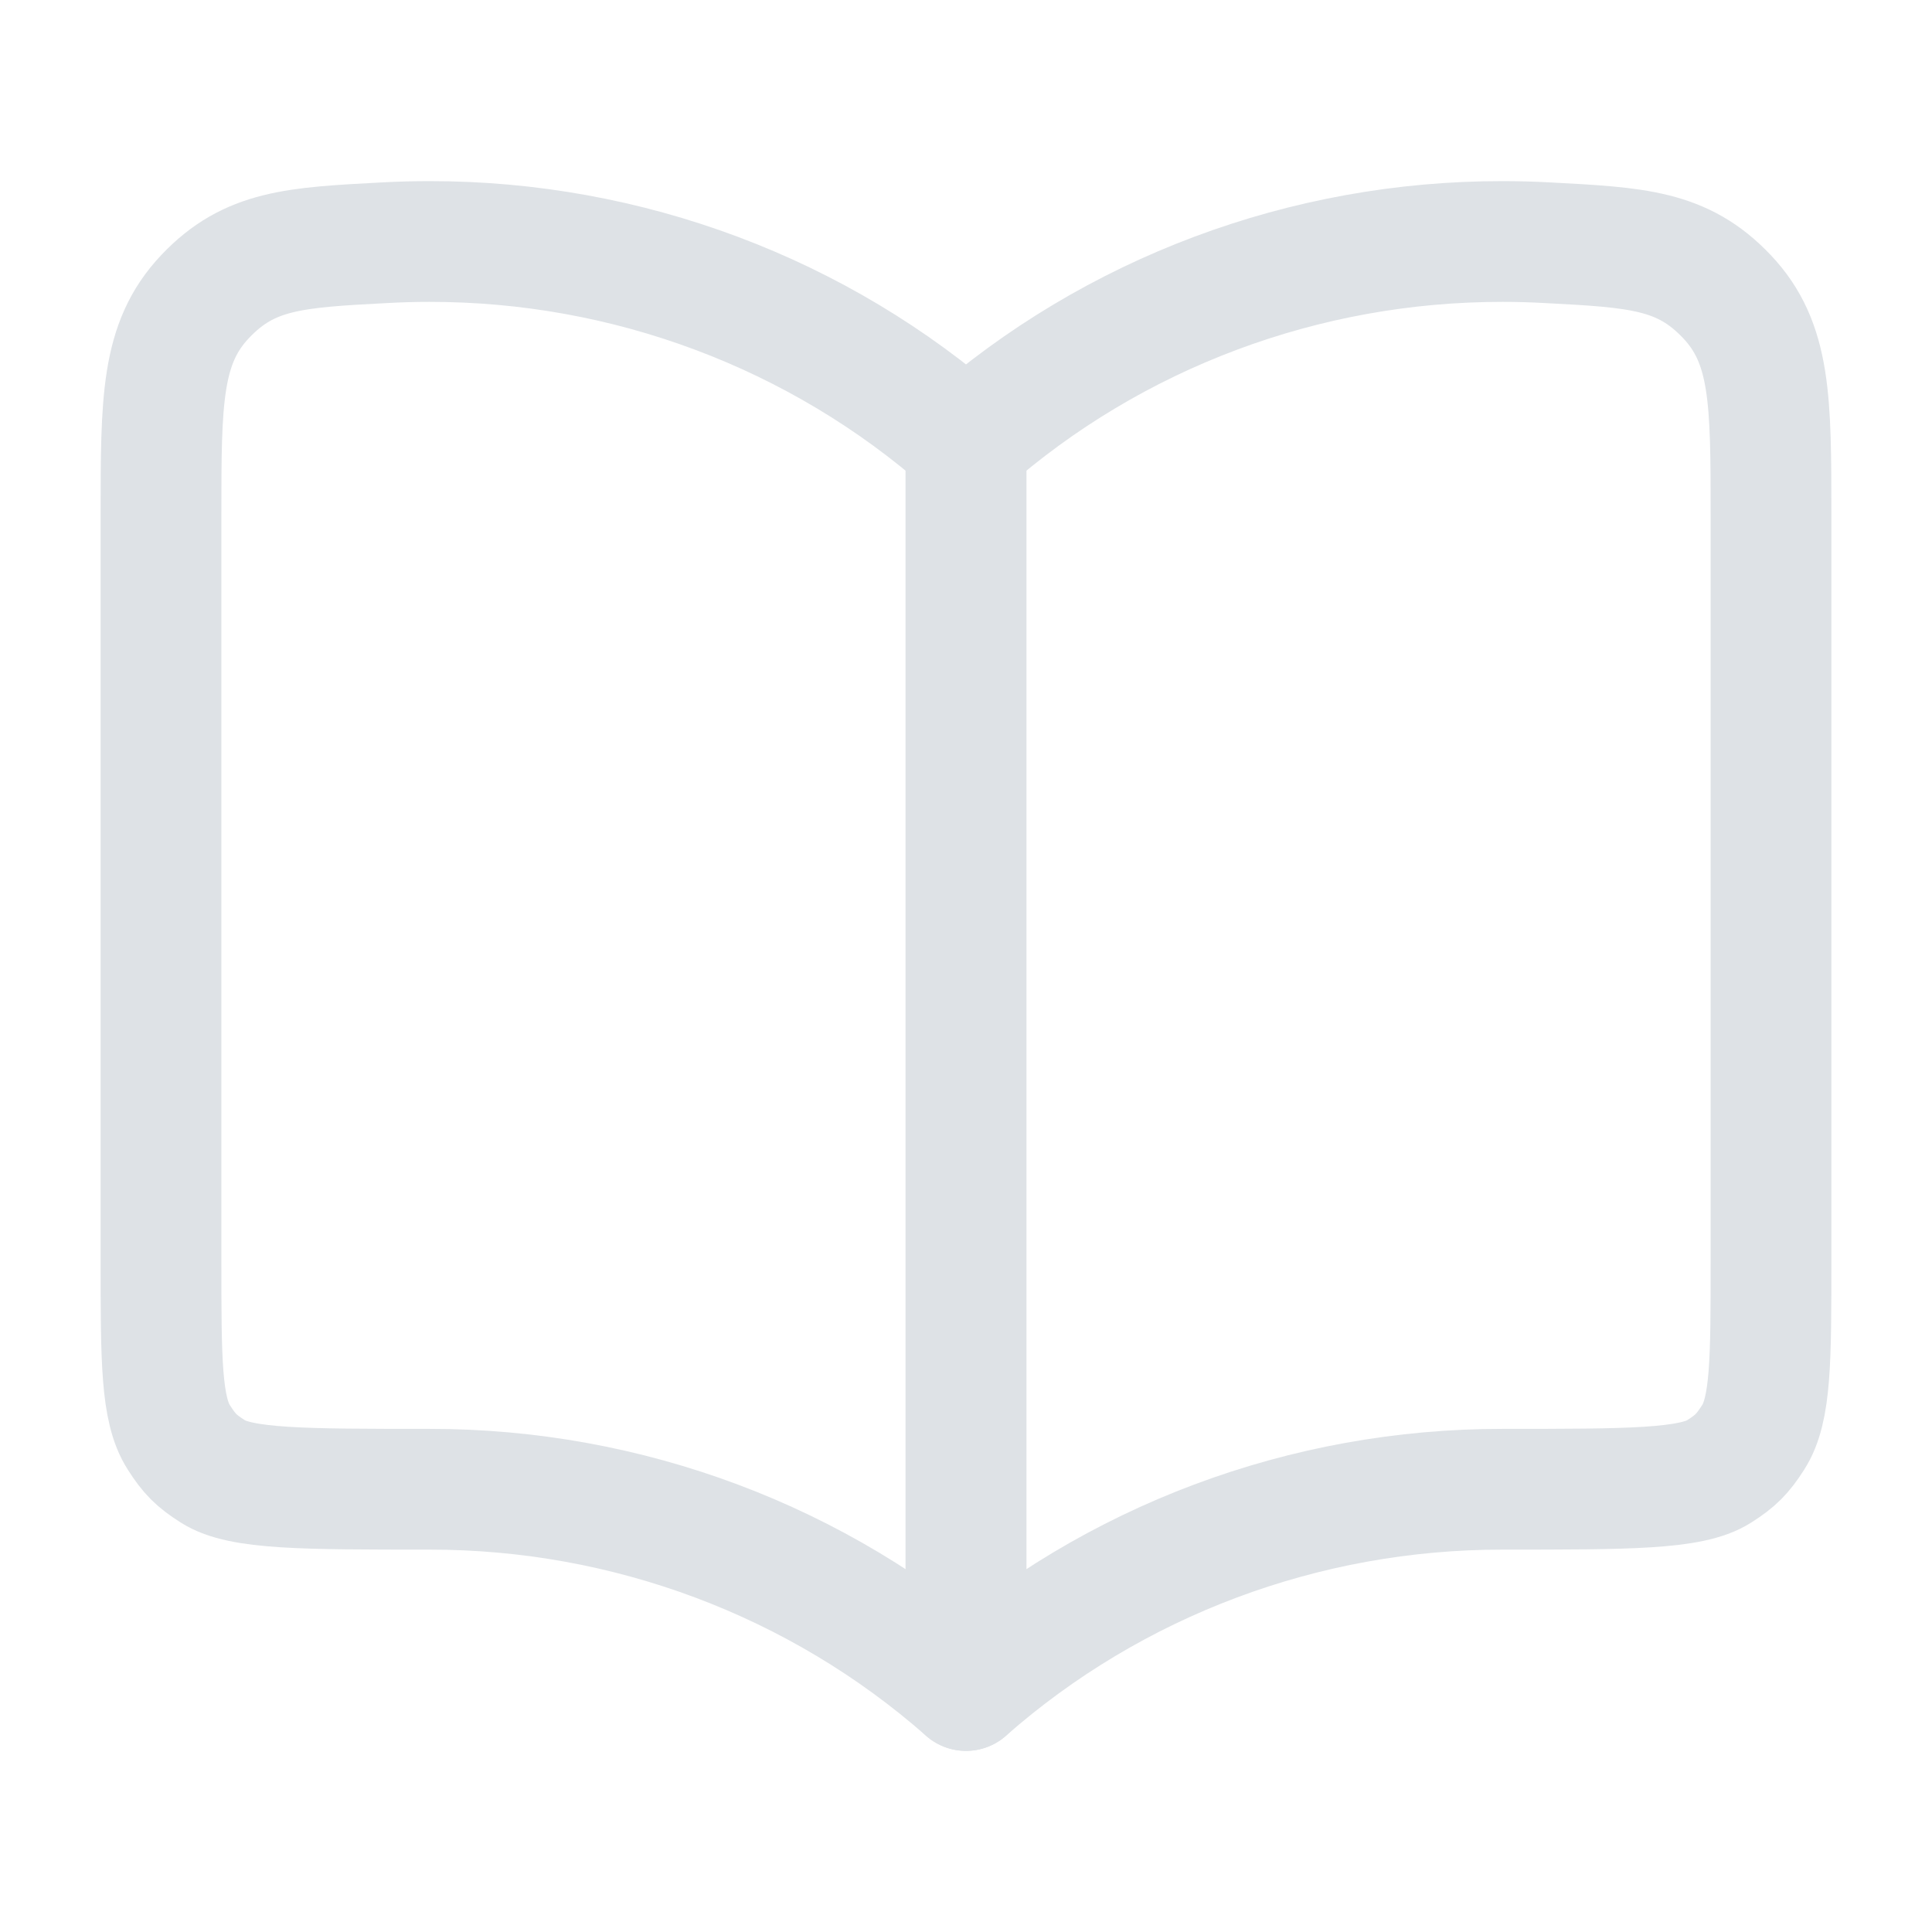
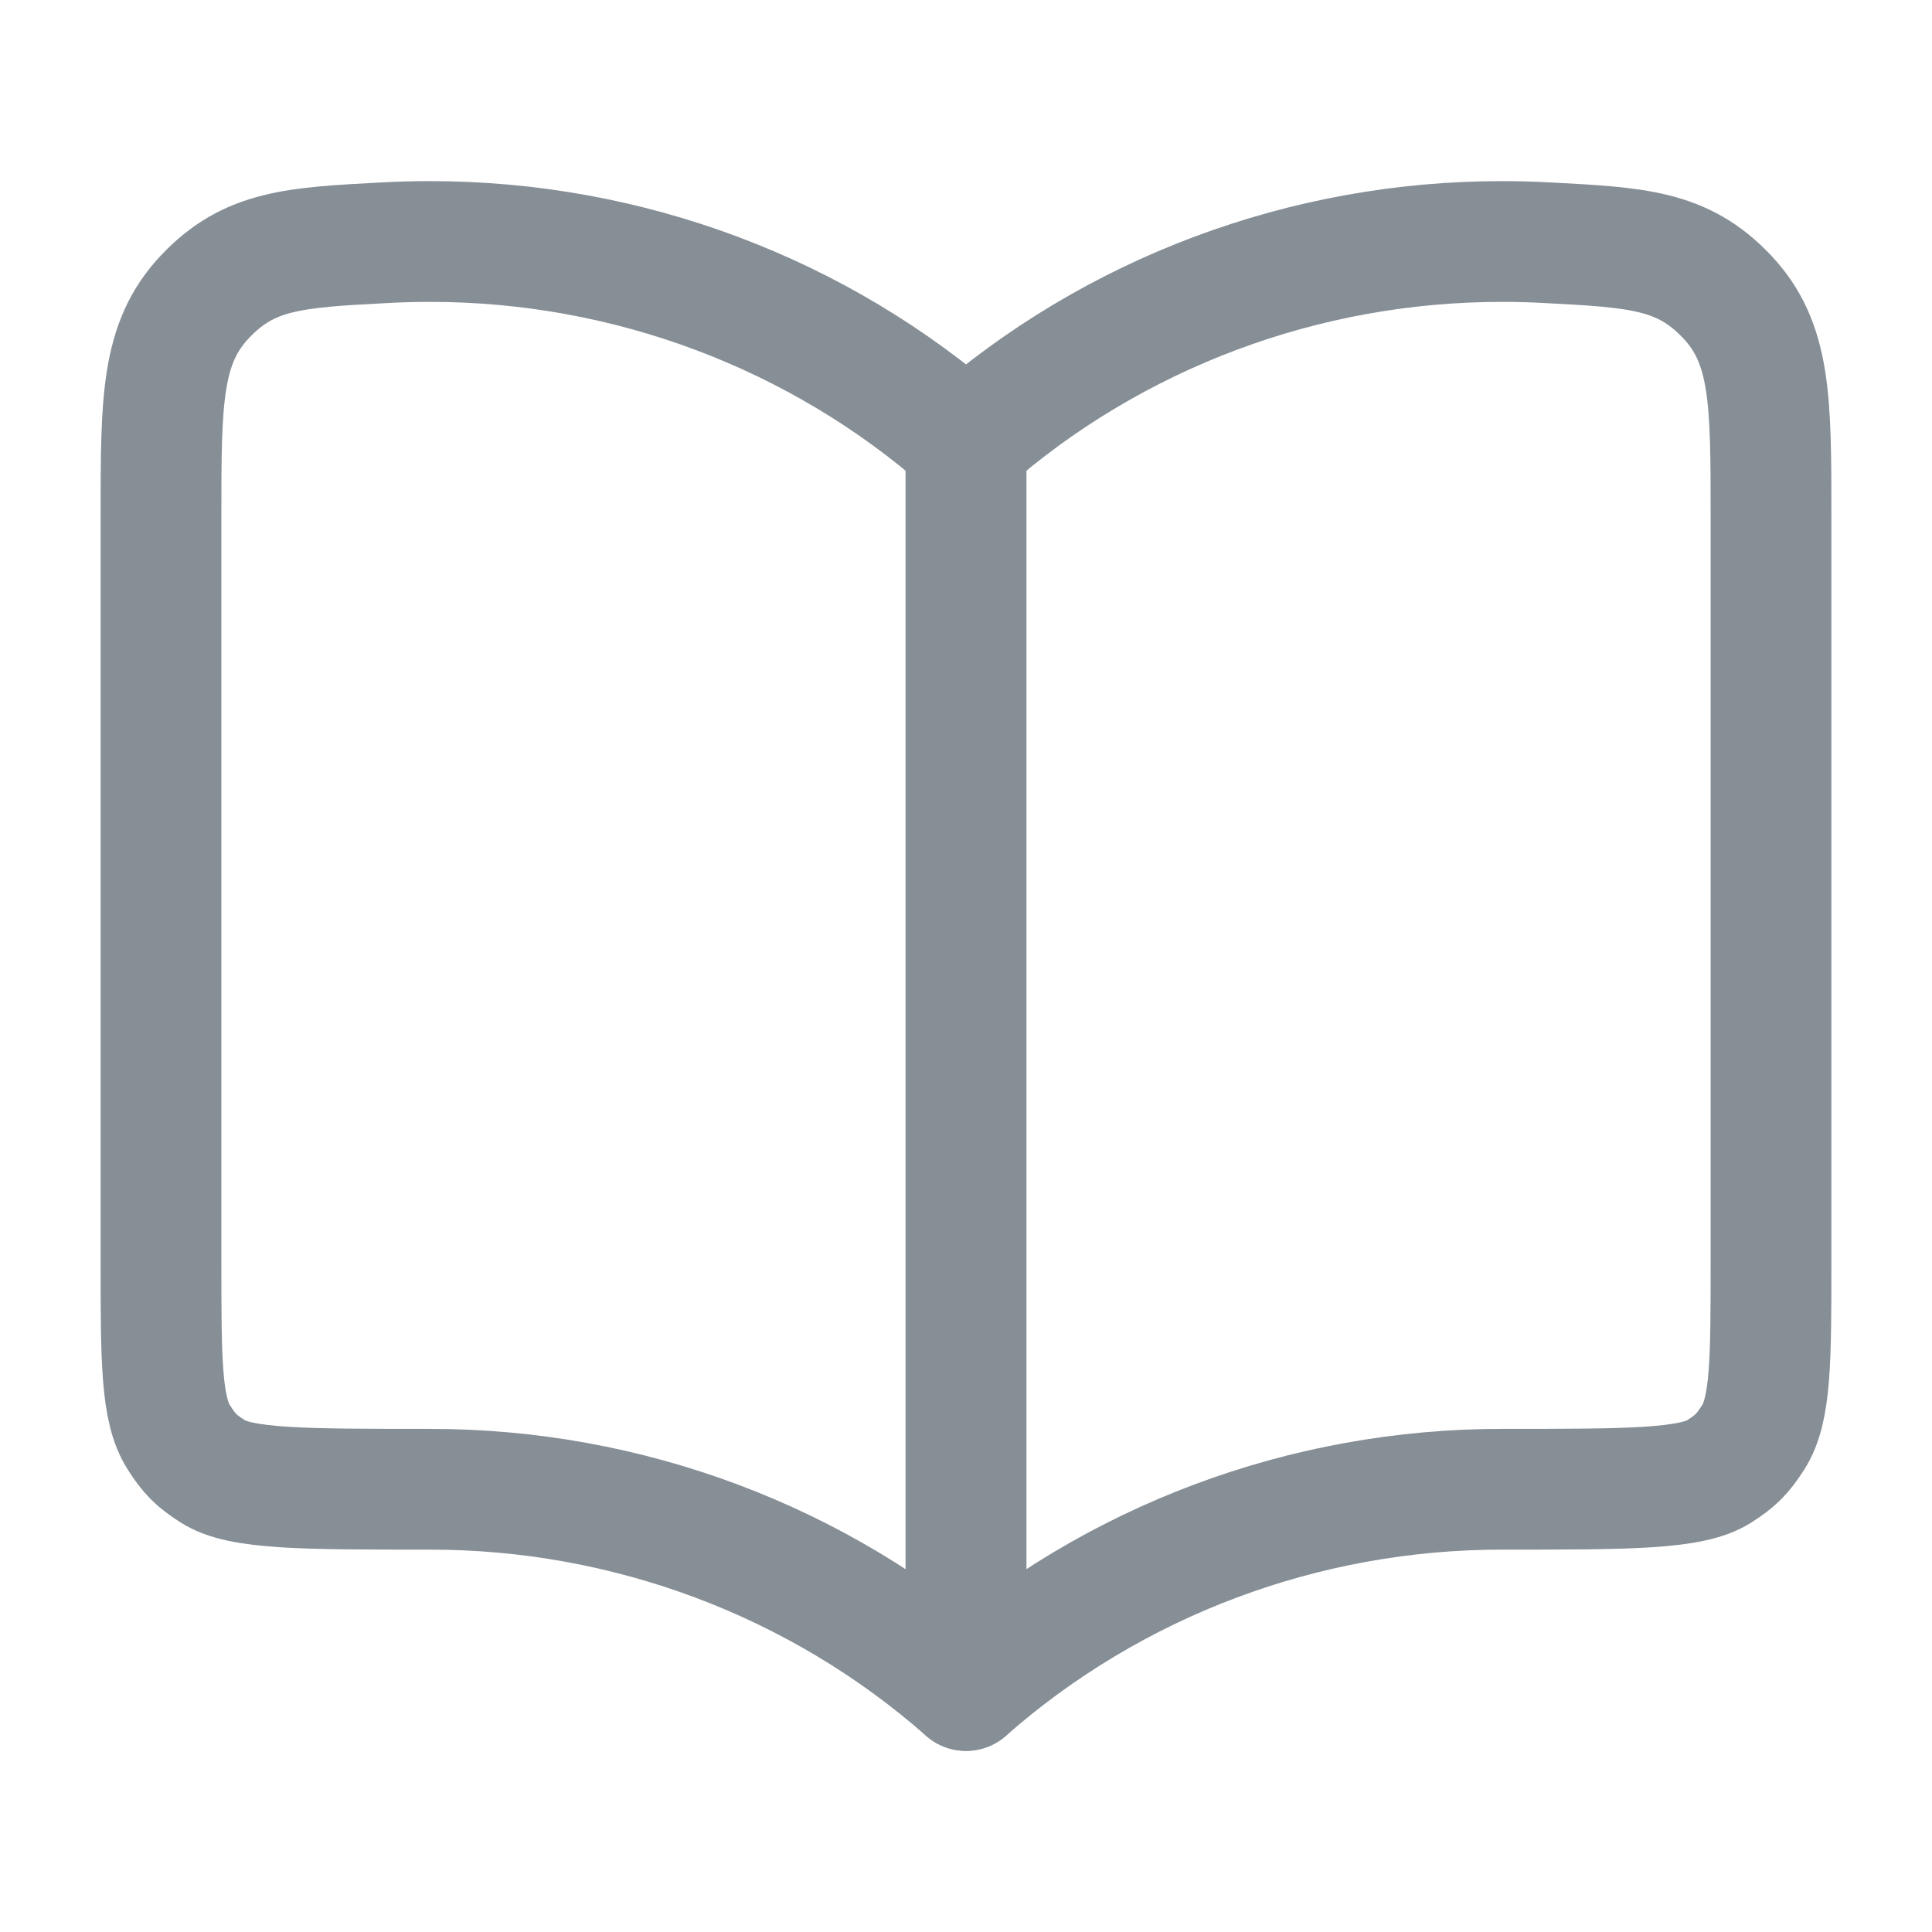
<svg xmlns="http://www.w3.org/2000/svg" width="24" height="24" viewBox="0 0 24 24" fill="none">
-   <path d="M5.333 3C7.794 2.997 10.168 3.887 12 5.5V21C10.168 19.387 7.794 18.497 5.333 18.5C3.771 18.5 2.99 18.5 2.645 18.279C2.438 18.147 2.353 18.062 2.221 17.855C2 17.51 2 16.894 2 15.663V6.403C2 4.975 2 4.262 2.549 3.683C3.097 3.104 3.659 3.074 4.783 3.015C4.965 3.005 5.149 3 5.333 3Z" stroke="#DEE2E6" stroke-width="1.5" stroke-linecap="round" stroke-linejoin="round" />
-   <path d="M18.667 3C16.206 2.997 13.832 3.887 12 5.5V21C13.832 19.387 16.206 18.497 18.667 18.5C20.229 18.5 21.01 18.5 21.355 18.279C21.562 18.147 21.646 18.062 21.779 17.855C22 17.51 22 16.894 22 15.663V6.403C22 4.975 22 4.262 21.451 3.683C20.902 3.104 20.341 3.074 19.217 3.015C19.035 3.005 18.851 3 18.667 3Z" stroke="#DEE2E6" stroke-width="1.5" stroke-linecap="round" stroke-linejoin="round" />
+   <path d="M5.333 3C7.794 2.997 10.168 3.887 12 5.5V21C10.168 19.387 7.794 18.497 5.333 18.5C3.771 18.5 2.99 18.5 2.645 18.279C2.438 18.147 2.353 18.062 2.221 17.855C2 17.51 2 16.894 2 15.663V6.403C2 4.975 2 4.262 2.549 3.683C3.097 3.104 3.659 3.074 4.783 3.015C4.965 3.005 5.149 3 5.333 3Z" stroke="#868E96" stroke-width="1.5" stroke-linecap="round" stroke-linejoin="round" />
+   <path d="M18.667 3C16.206 2.997 13.832 3.887 12 5.5V21C13.832 19.387 16.206 18.497 18.667 18.5C20.229 18.5 21.01 18.5 21.355 18.279C21.562 18.147 21.646 18.062 21.779 17.855C22 17.51 22 16.894 22 15.663V6.403C22 4.975 22 4.262 21.451 3.683C20.902 3.104 20.341 3.074 19.217 3.015C19.035 3.005 18.851 3 18.667 3Z" stroke="#868E96" stroke-width="1.5" stroke-linecap="round" stroke-linejoin="round" />
</svg>
